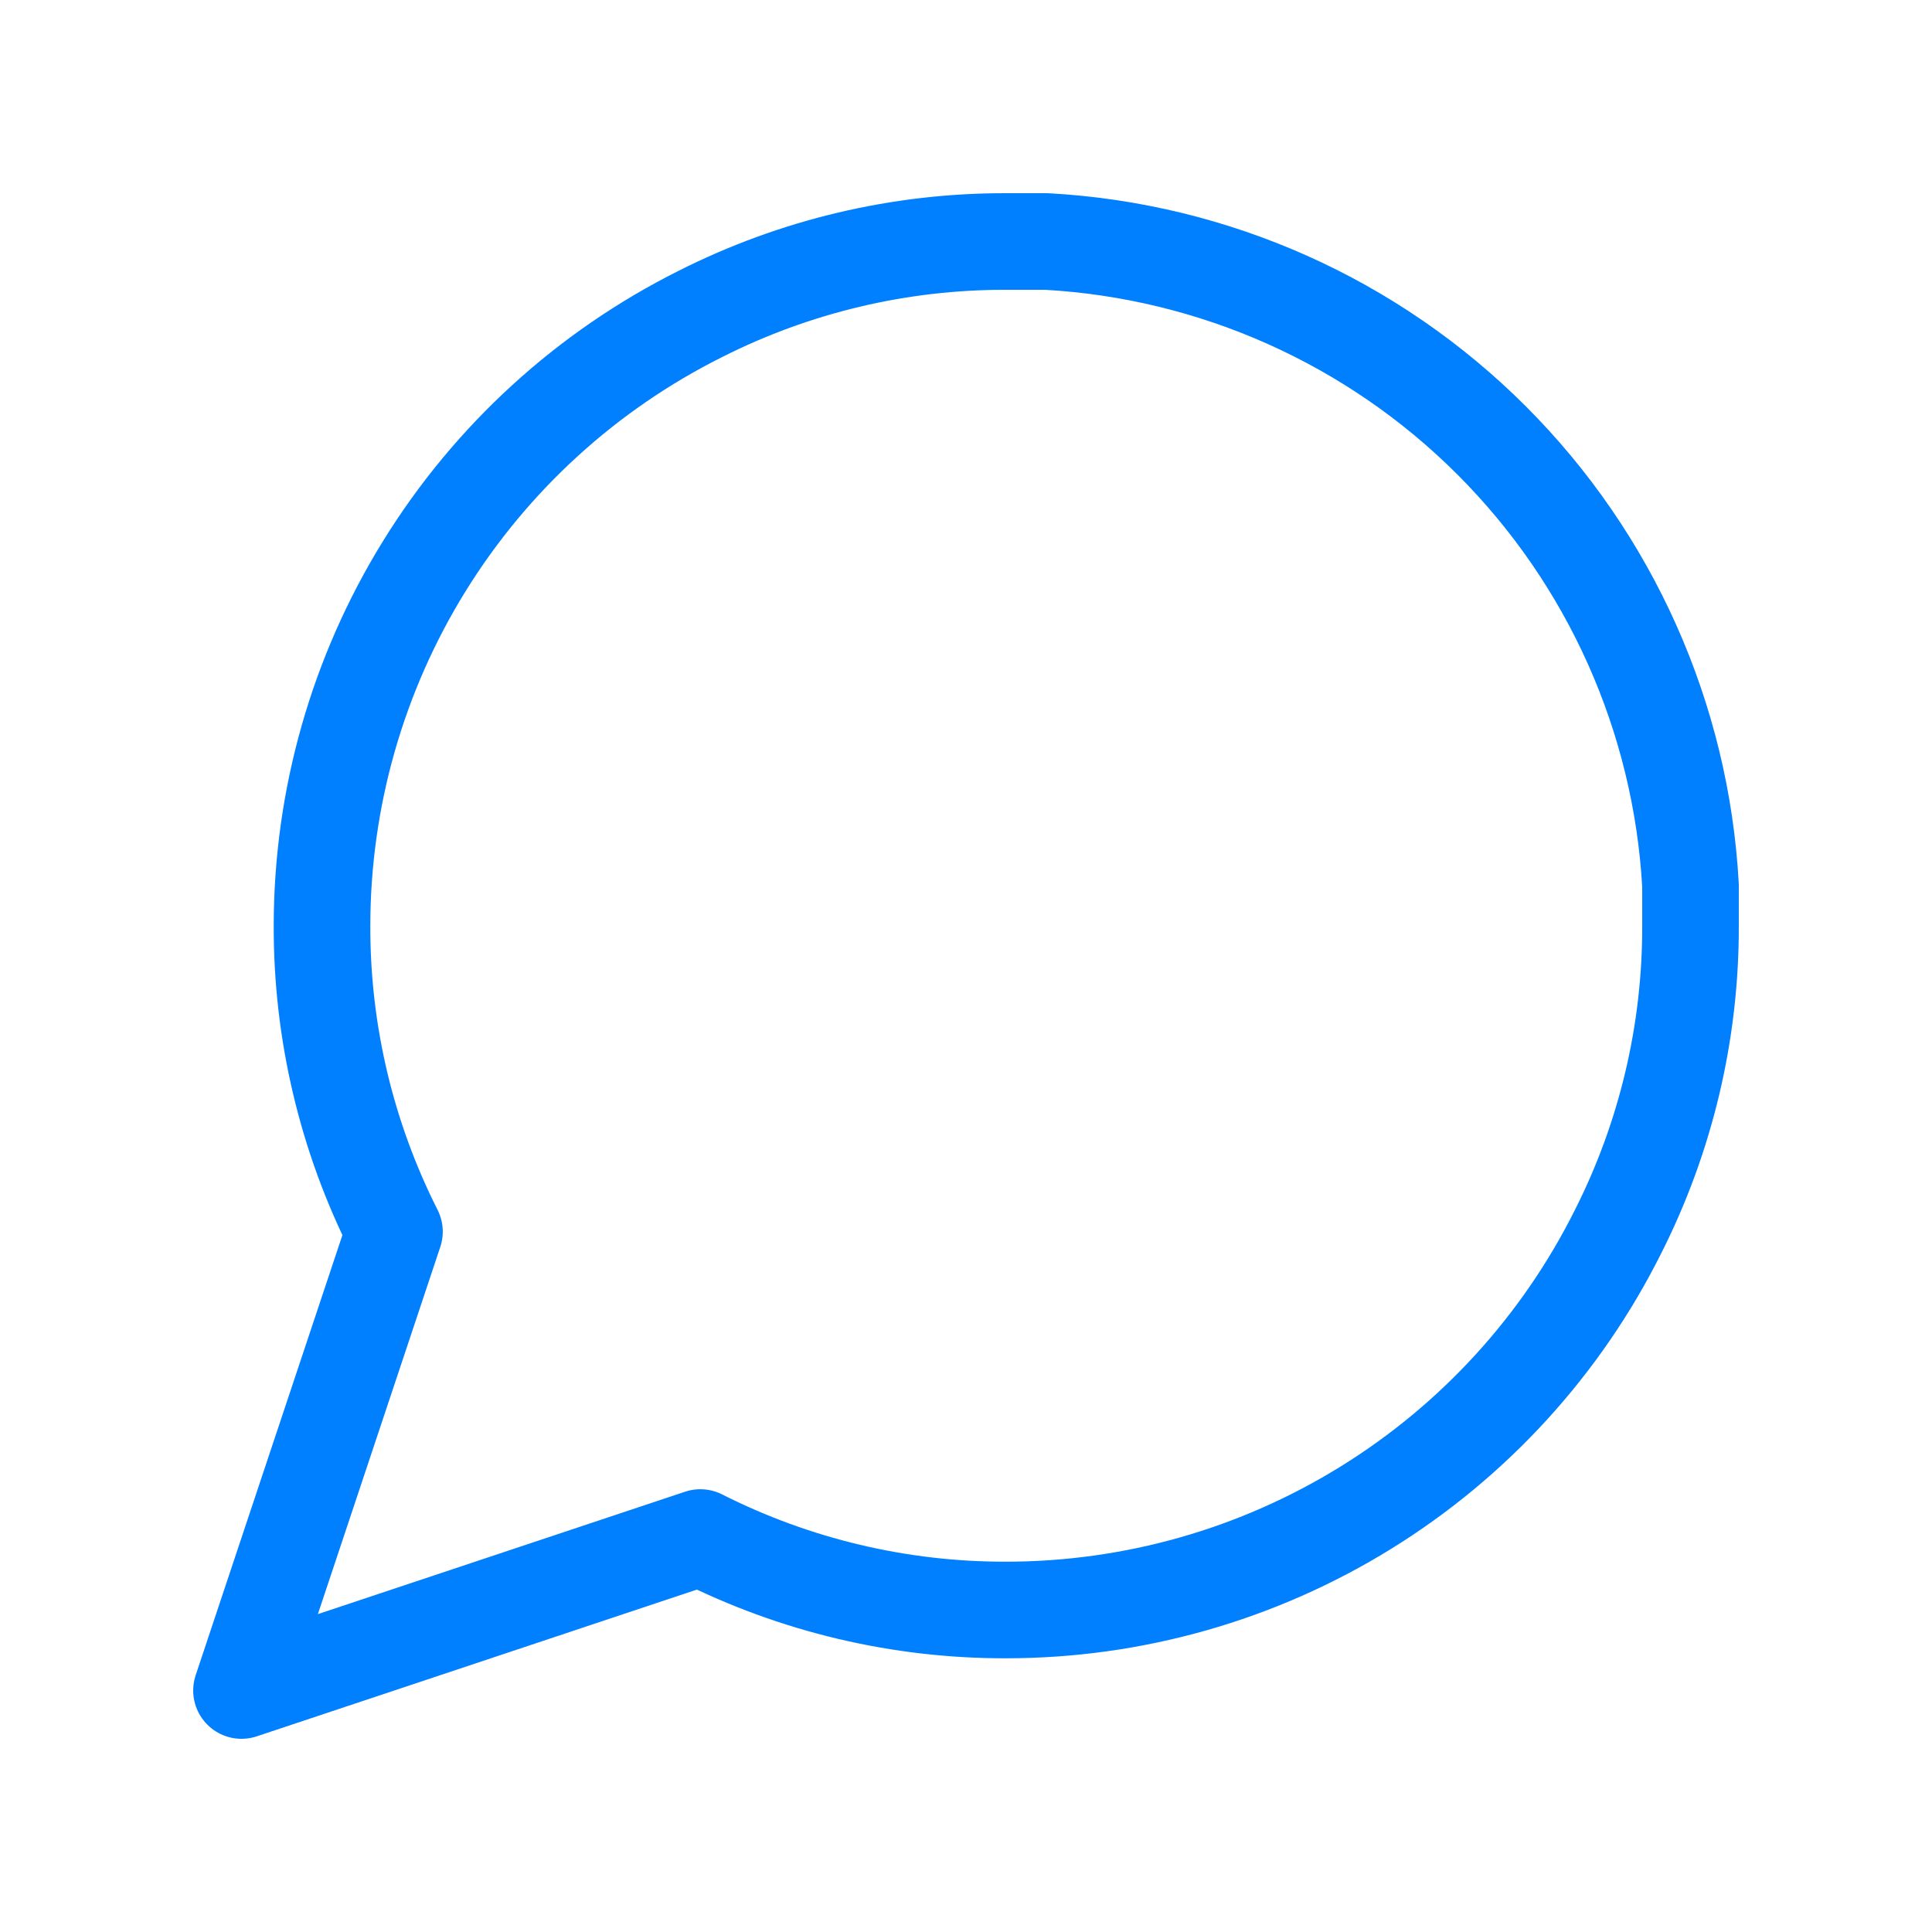
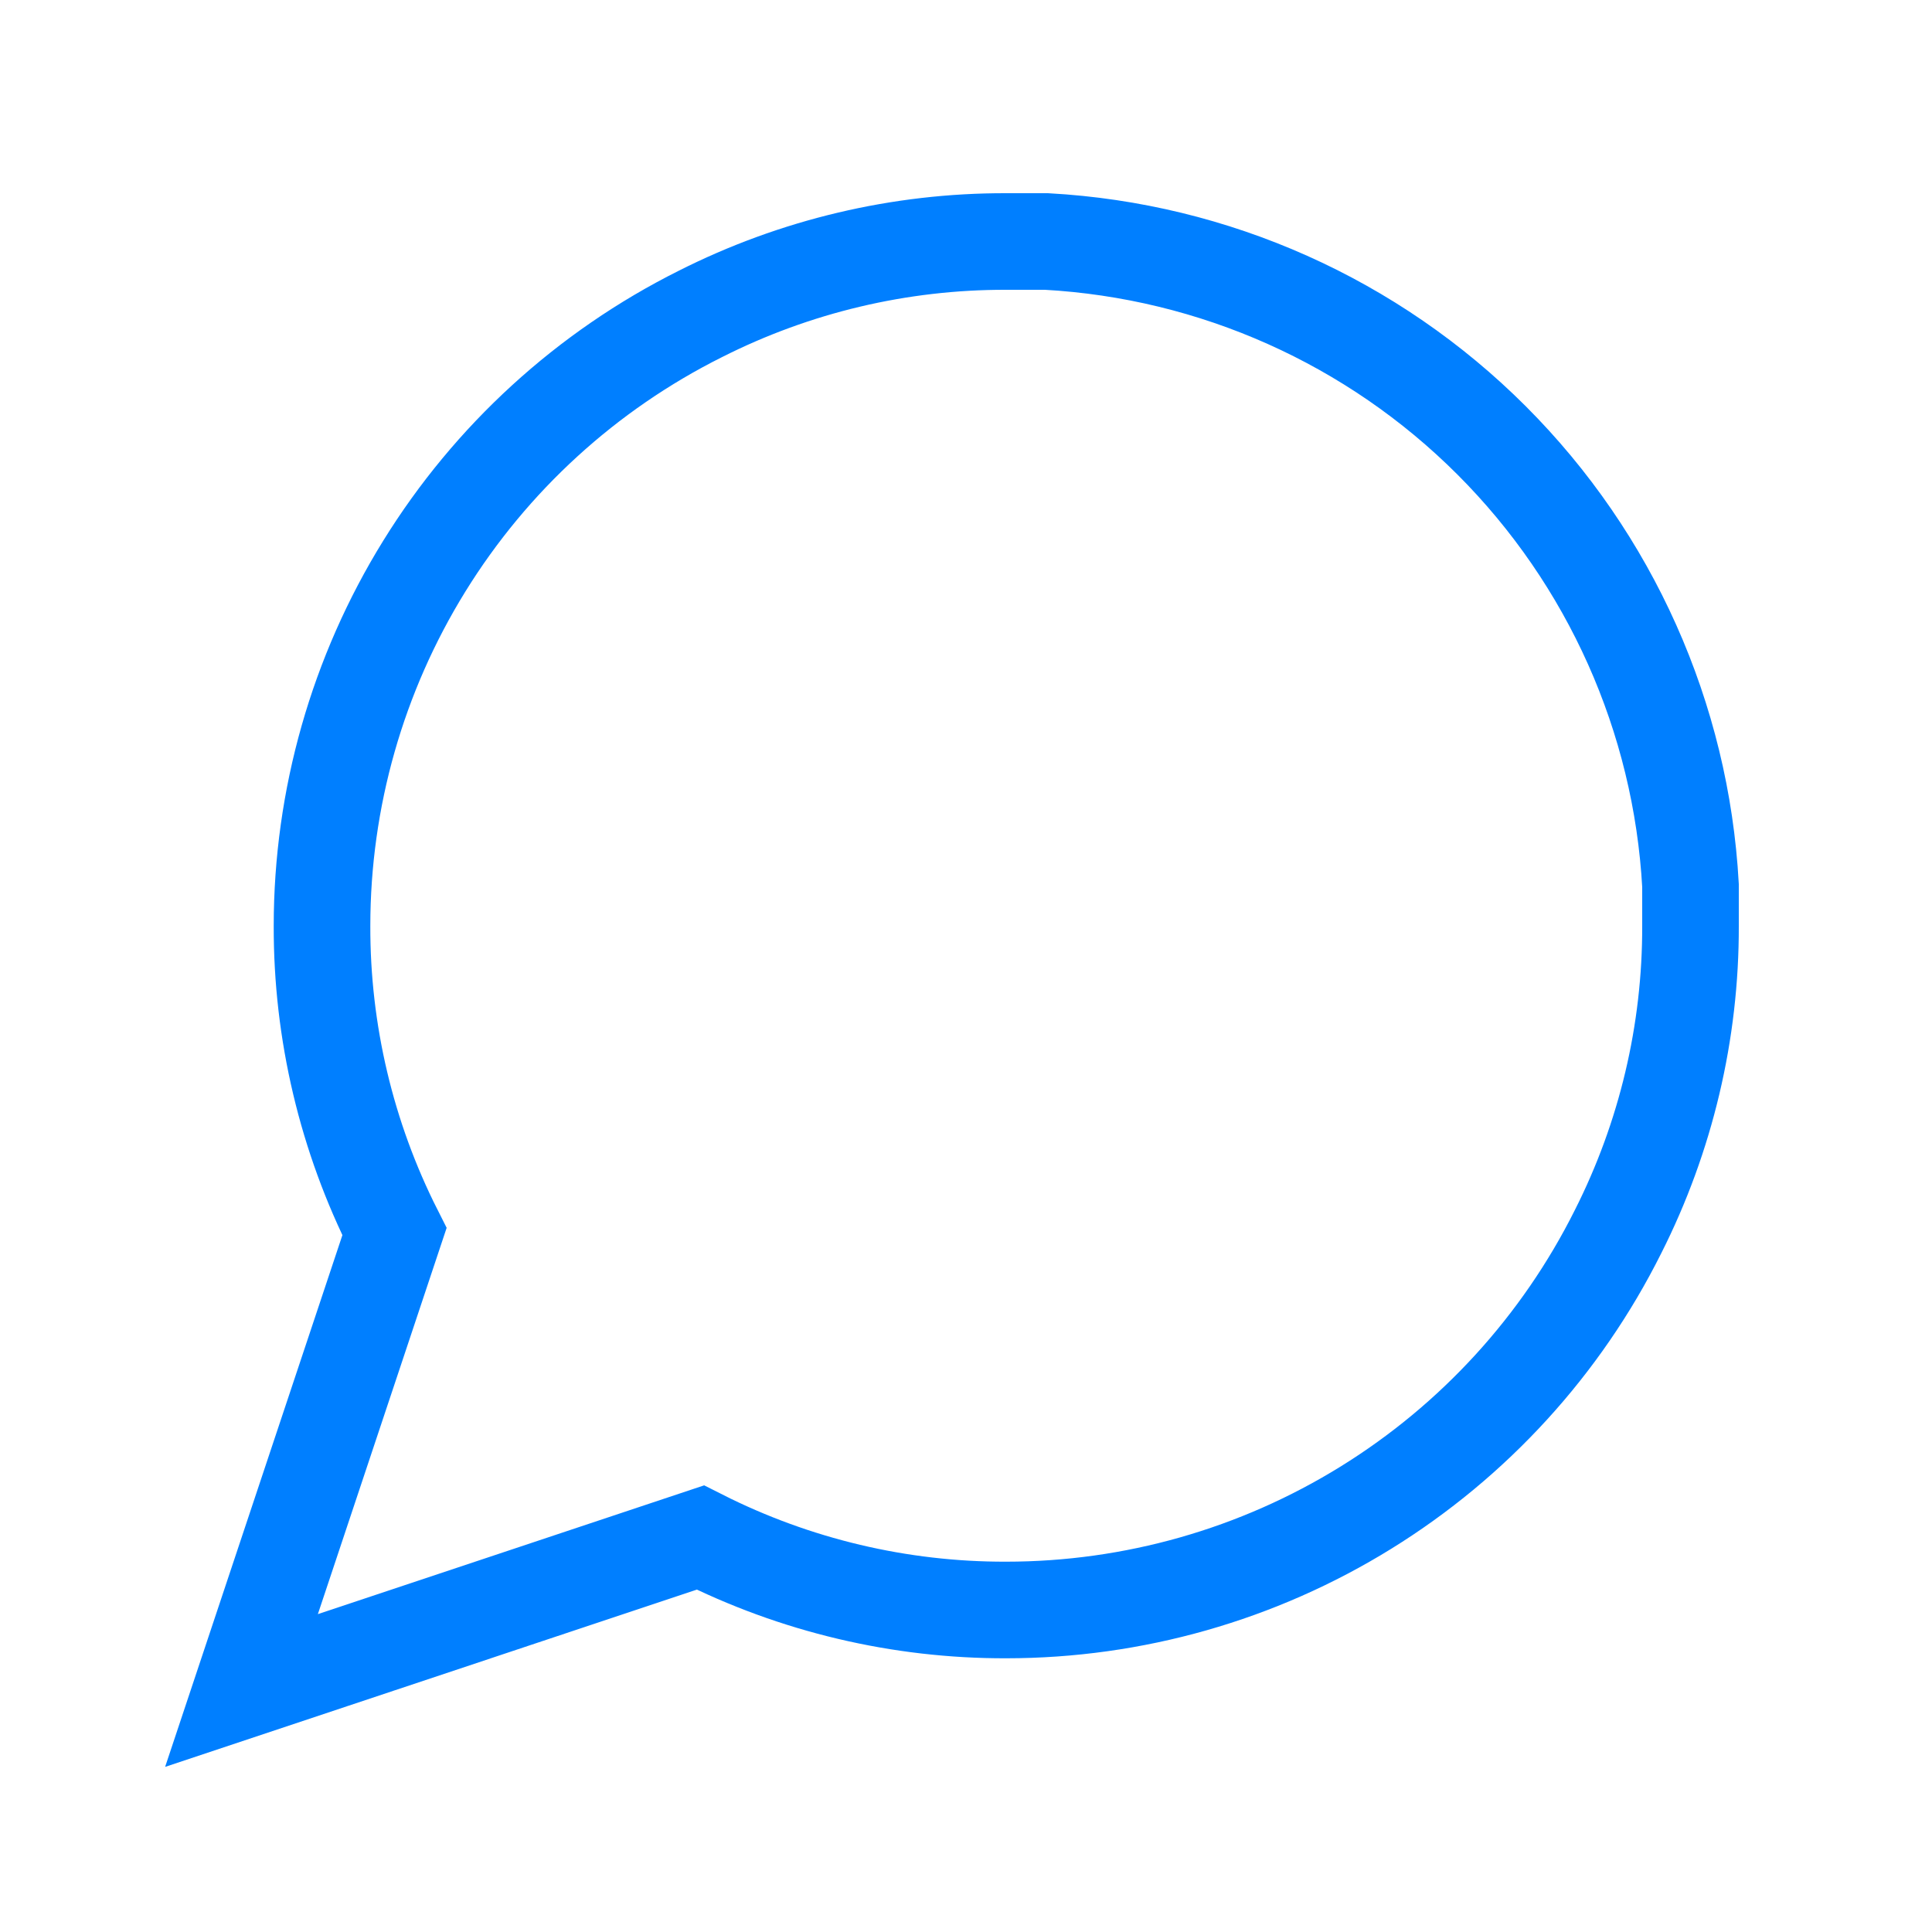
<svg xmlns="http://www.w3.org/2000/svg" width="40" height="40" viewBox="0 0 40 40" fill="none">
-   <path d="M35 19.167C35.006 21.366 34.492 23.537 33.5 25.5C32.324 27.853 30.516 29.832 28.279 31.215C26.042 32.599 23.464 33.332 20.833 33.333C18.634 33.339 16.463 32.825 14.5 31.833L5 35L8.167 25.5C7.175 23.537 6.661 21.366 6.667 19.167C6.668 16.536 7.401 13.958 8.785 11.721C10.168 9.484 12.147 7.676 14.5 6.5C16.463 5.508 18.634 4.994 20.833 5H21.667C25.141 5.192 28.422 6.658 30.882 9.118C33.342 11.578 34.808 14.86 35 18.333V19.167Z" stroke="#007FFF" stroke-width="2" stroke-linecap="round" stroke-linejoin="round" />
+   <path d="M35 19.167C35.006 21.366 34.492 23.537 33.5 25.5C32.324 27.853 30.516 29.832 28.279 31.215C26.042 32.599 23.464 33.332 20.833 33.333C18.634 33.339 16.463 32.825 14.5 31.833L5 35L8.167 25.5C7.175 23.537 6.661 21.366 6.667 19.167C6.668 16.536 7.401 13.958 8.785 11.721C10.168 9.484 12.147 7.676 14.5 6.5C16.463 5.508 18.634 4.994 20.833 5H21.667C25.141 5.192 28.422 6.658 30.882 9.118C33.342 11.578 34.808 14.86 35 18.333V19.167Z" stroke="#007FFF" stroke-width="2" stroke-linecap="round" strokeLinejoin="round" />
</svg>
